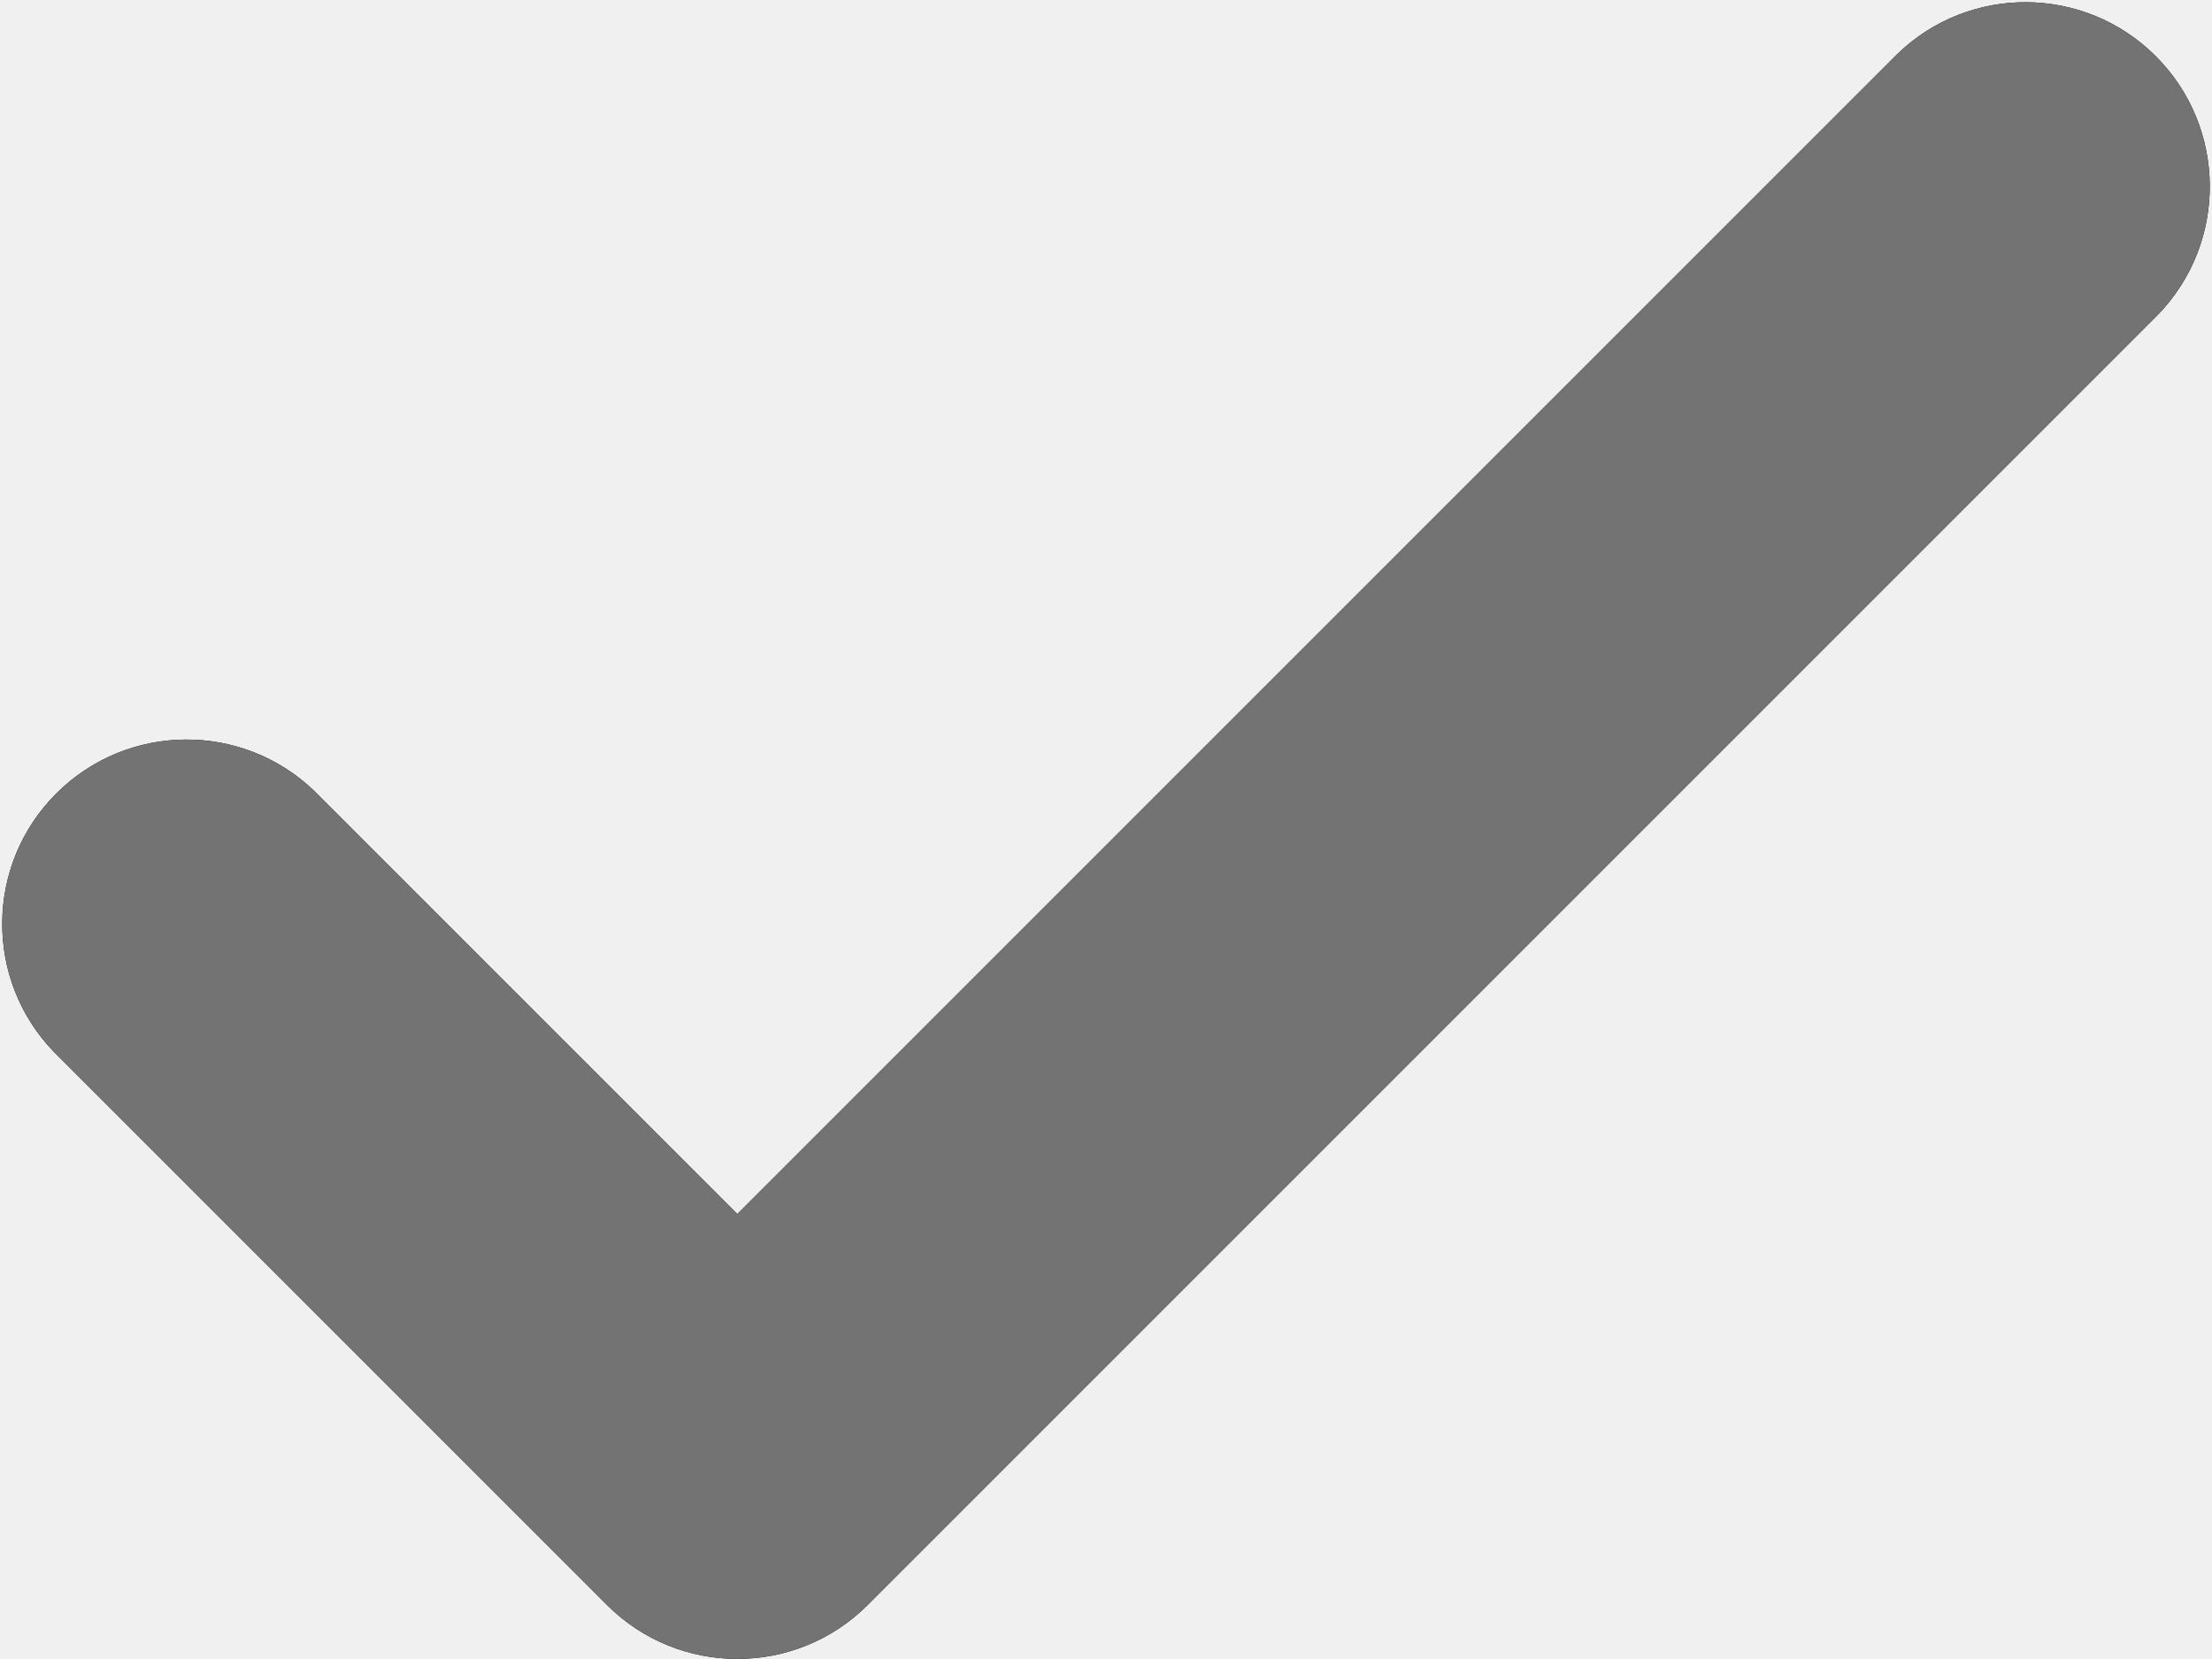
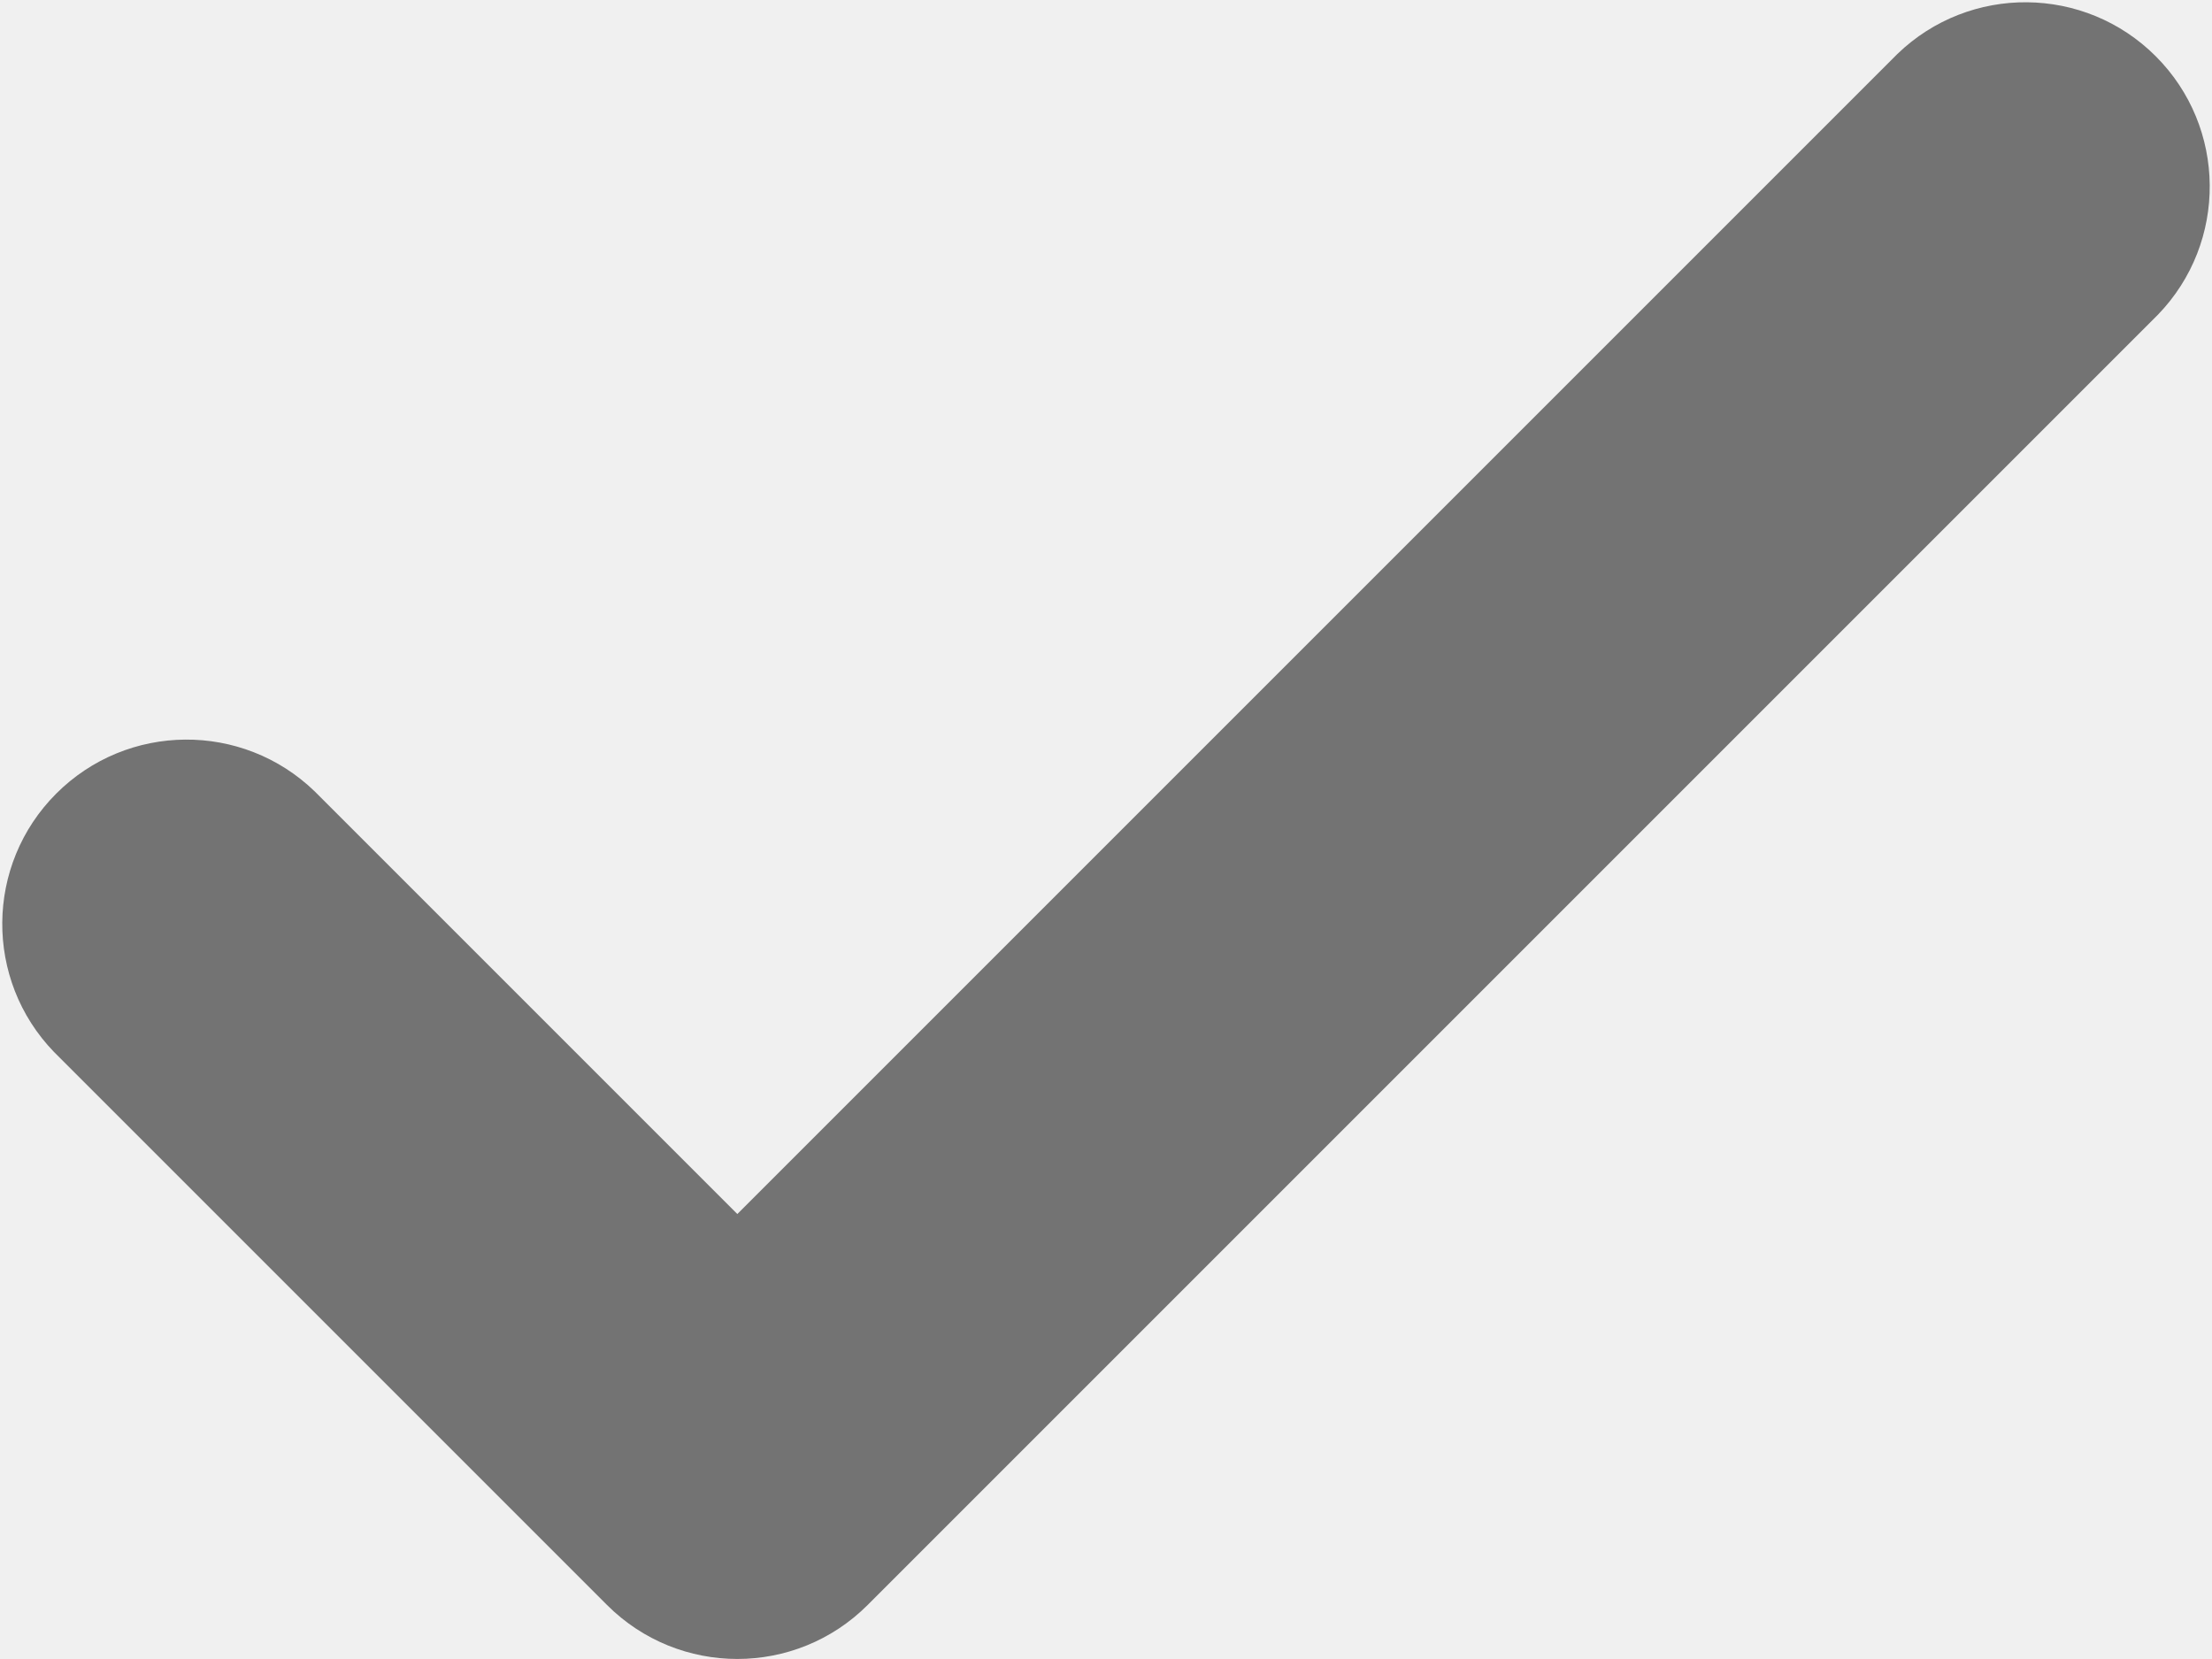
- <svg xmlns="http://www.w3.org/2000/svg" xmlns:xlink="http://www.w3.org/1999/xlink" width="12px" height="9px" viewBox="0 0 12 9" version="1.1">
+ <svg xmlns="http://www.w3.org/2000/svg" xmlns:xlink="http://www.w3.org/1999/xlink" width="12" height="9">
  <defs>
-     <path d="M10.293,0.293 L4,6.586 L1.707,4.293 C1.315,3.914 0.691,3.919 0.305,4.305 C-0.081,4.691 -0.086,5.315 0.293,5.707 L3.293,8.707 C3.683,9.097 4.317,9.097 4.707,8.707 L11.707,1.707 C12.086,1.315 12.081,0.691 11.695,0.305 C11.309,-0.081 10.685,-0.086 10.293,0.293 Z" id="path-1" />
+     <path d="M10.293.293L4 6.586 1.707 4.293A1 1 0 00.293 5.707l3 3a1 1 0 001.414 0l7-7A1 1 0 0010.293.293z" id="tick-12px_svg__a" />
  </defs>
-   <g id="Final" stroke="none" stroke-width="1" fill="none" fill-rule="evenodd">
-     <g id="All-Nucleo-Icons" transform="translate(-174, -6552)">
-       <g id="Solo/Nucleo/12px/tick" transform="translate(168, 6544)">
-         <g id="check" transform="translate(6, 8)">
-           <g id="Colour/Default-Colour">
-             <mask id="mask-2" fill="white">
-               <use xlink:href="#path-1" />
-             </mask>
-             <use id="Mask" fill="#000000" fill-rule="nonzero" xlink:href="#path-1" />
-             <g id="colour/neutral/chia" mask="url(#mask-2)" fill="#737373">
-               <g transform="translate(-26, -29)" id="Colour">
-                 <rect x="0" y="0" width="64" height="64" />
-               </g>
-             </g>
-           </g>
-         </g>
-       </g>
-     </g>
-   </g>
+   <use fill="#737373" xlink:href="#tick-12px_svg__a" fill-rule="evenodd" />
</svg>
